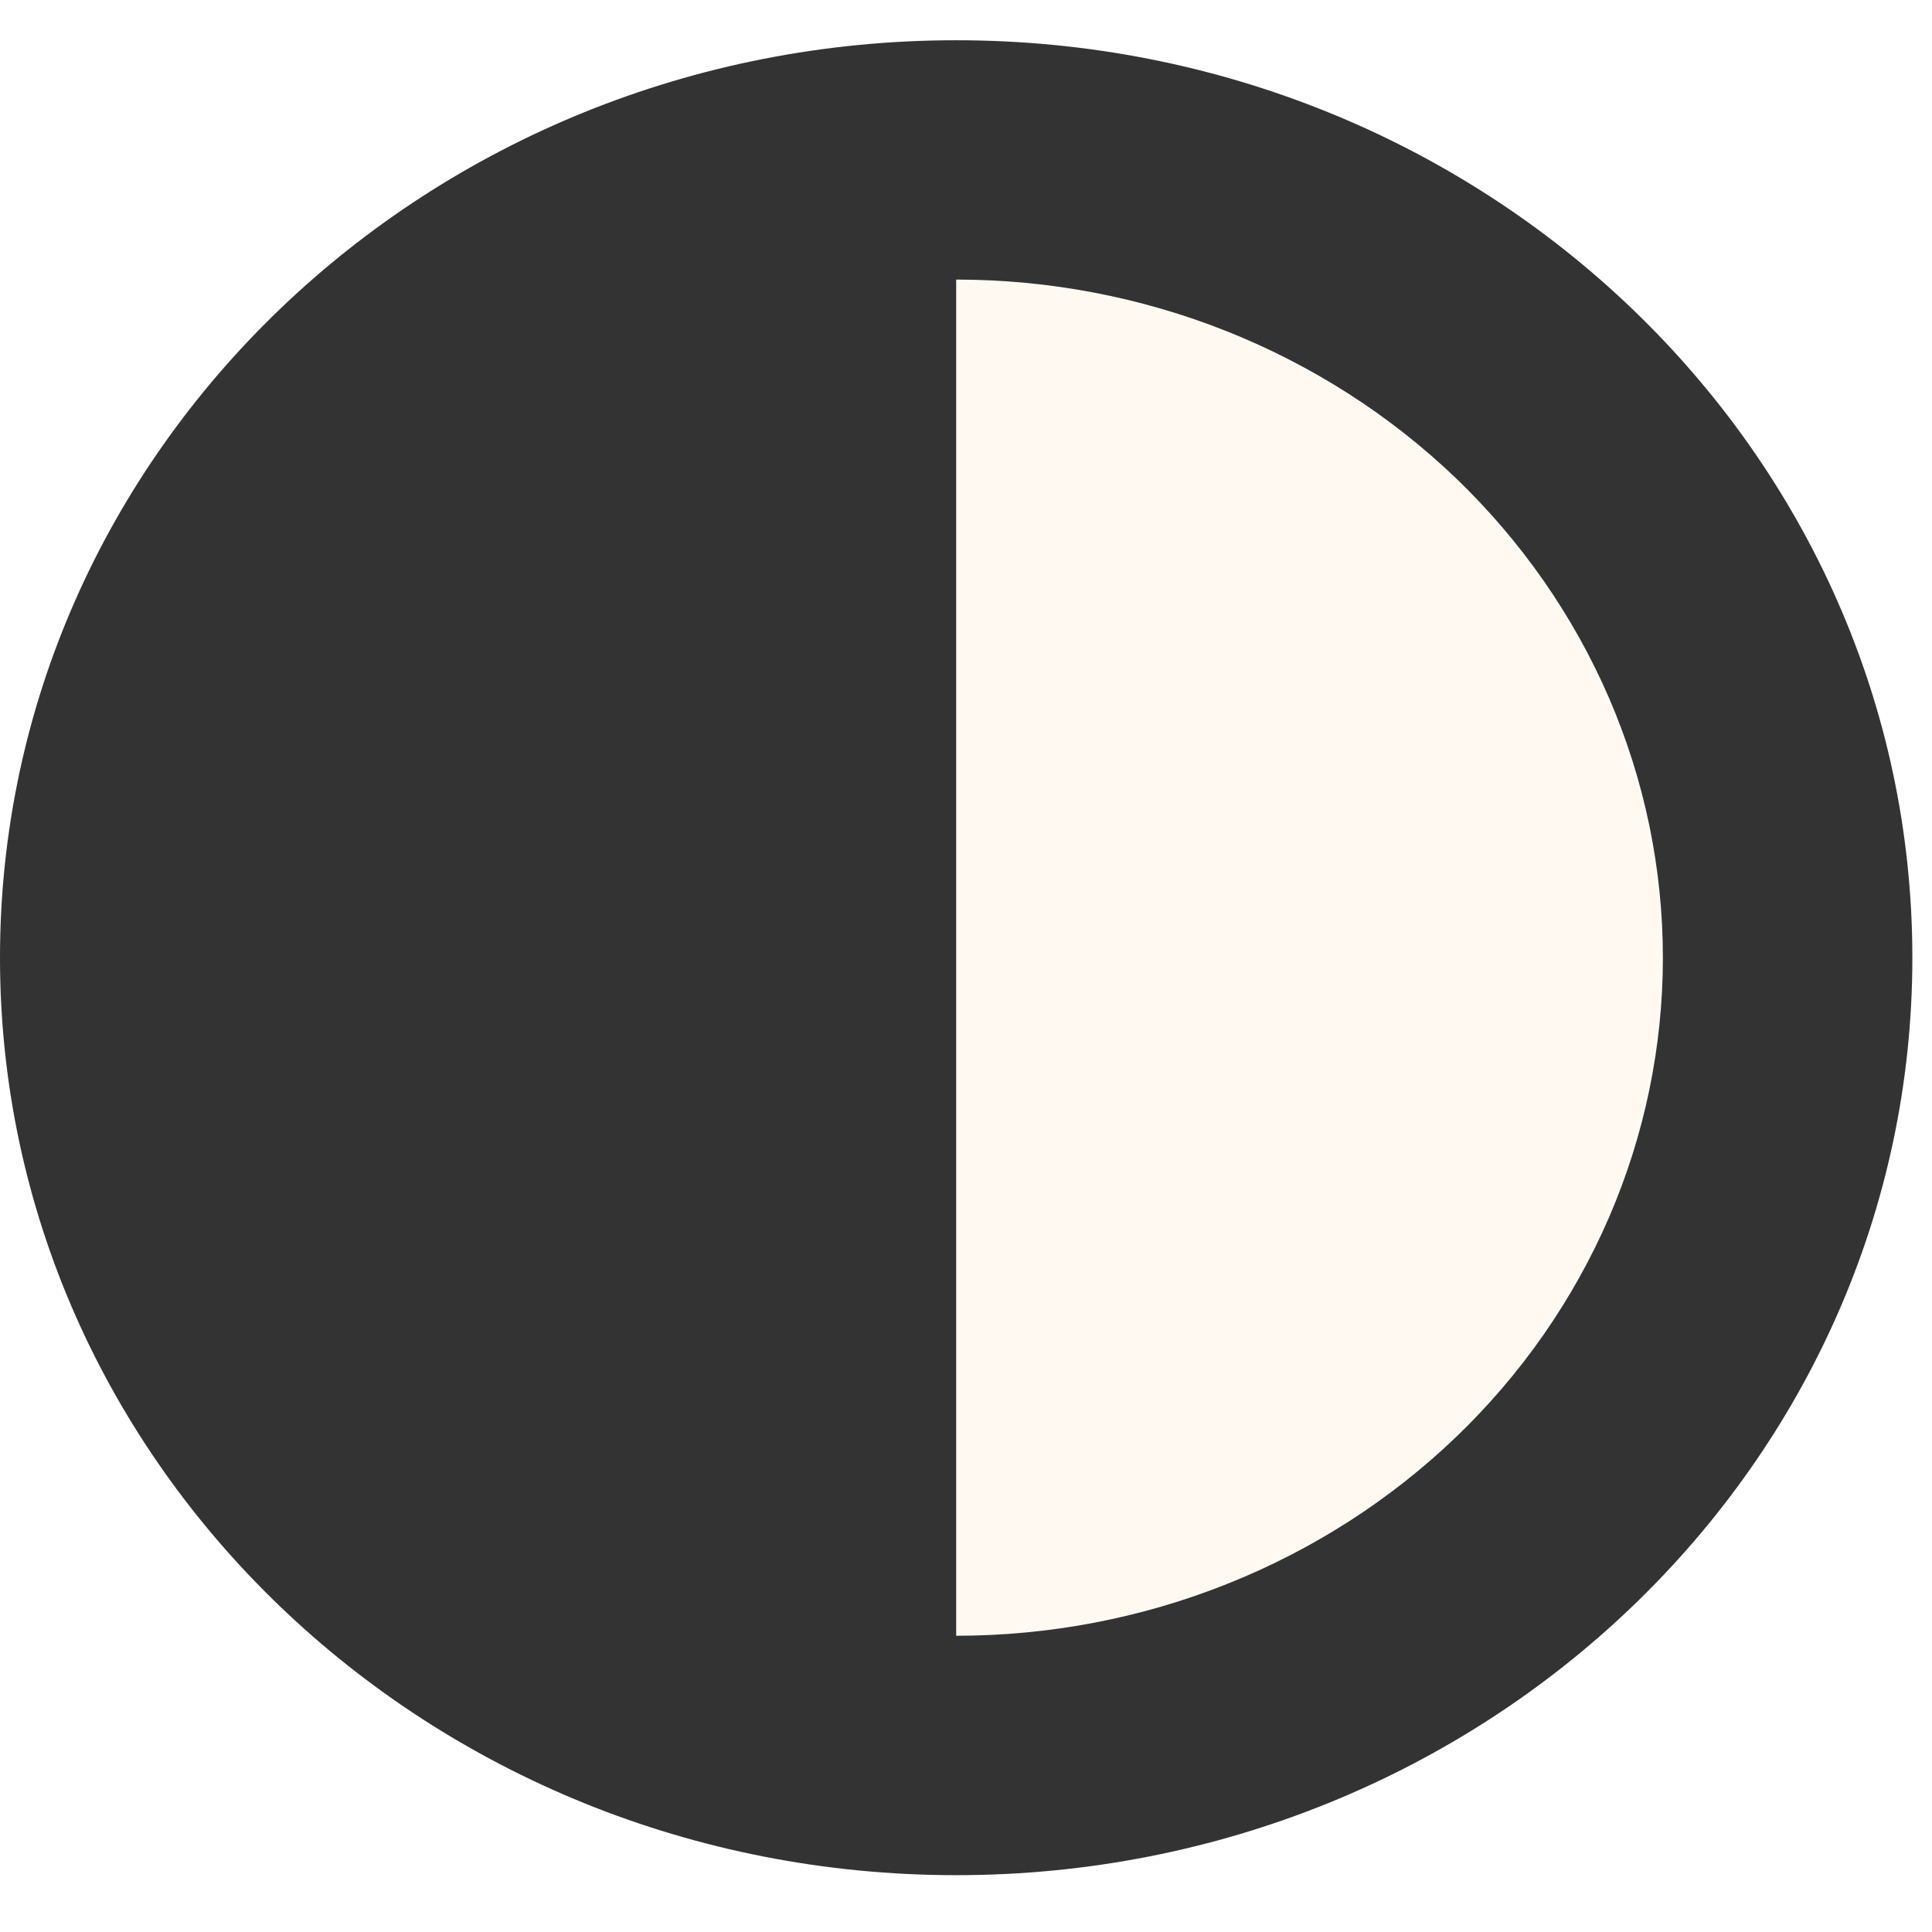
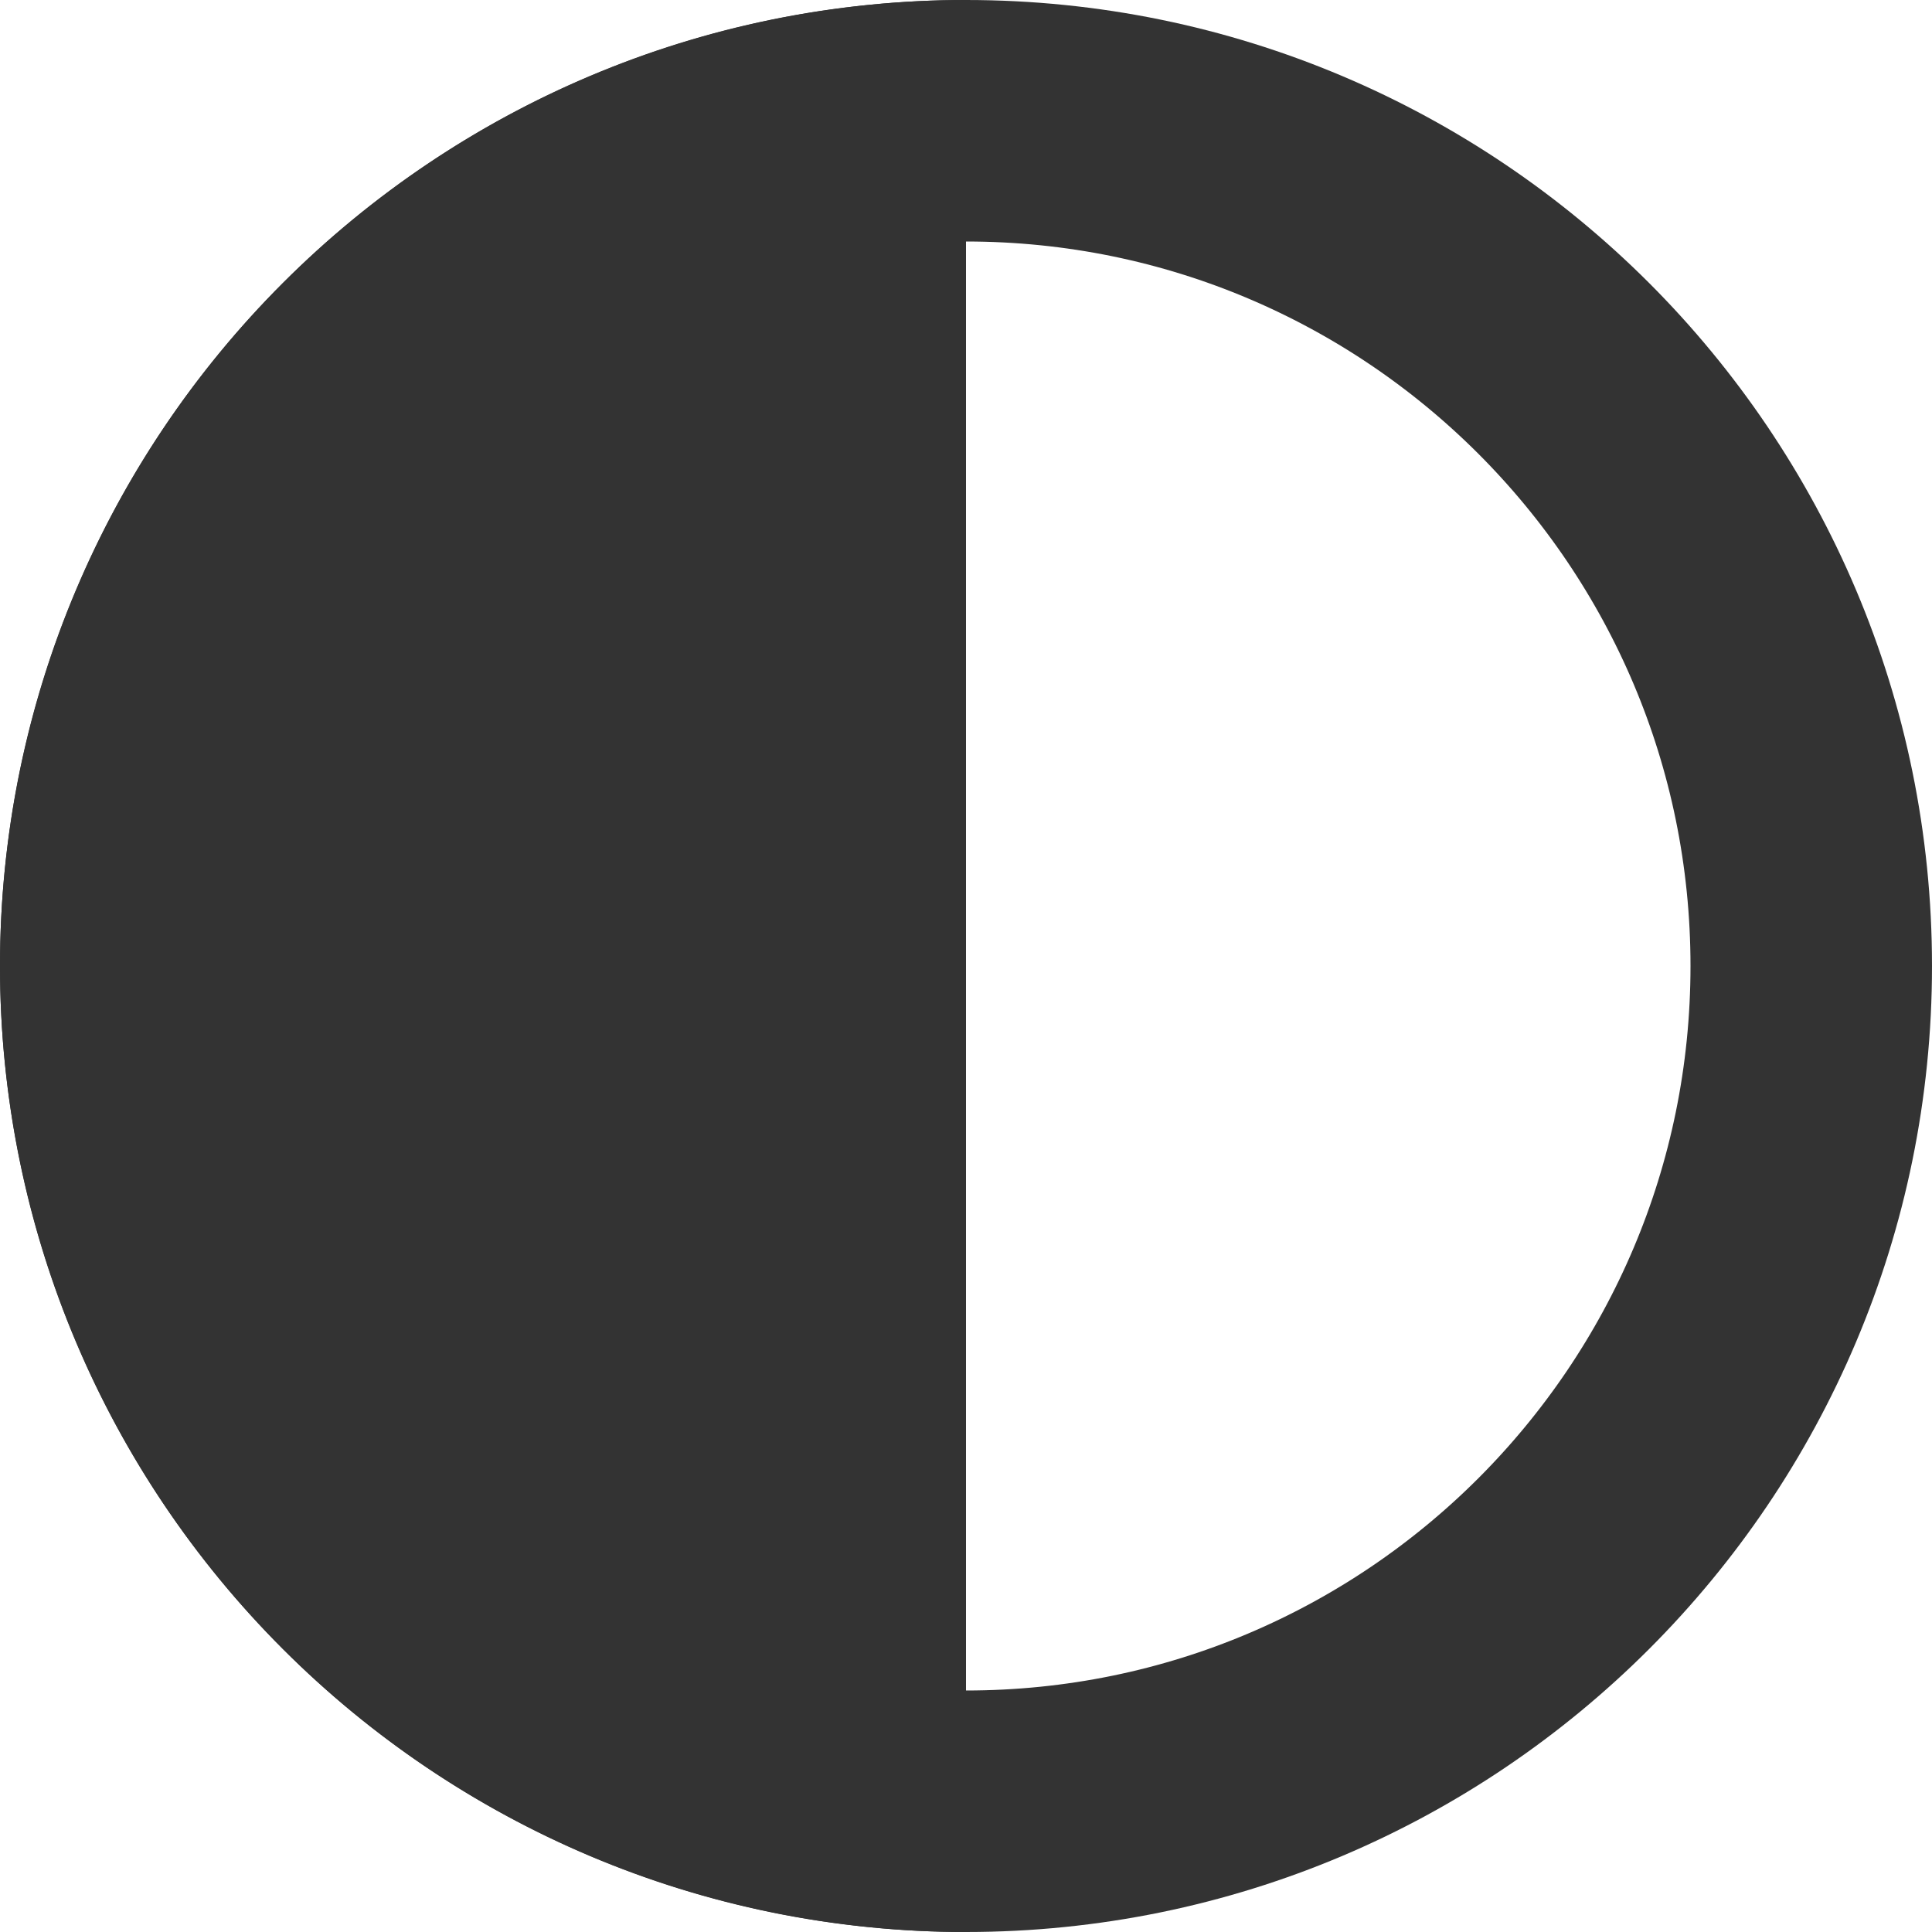
- <svg xmlns="http://www.w3.org/2000/svg" width="24" height="24" viewBox="0 0 24 23" fill="none">
-   <path d="M23.756 11.397C23.756 17.691 18.438 22.794 11.878 22.794C5.318 22.794 0 17.691 0 11.397C0 5.103 5.318 0 11.878 0C18.438 0 23.756 5.103 23.756 11.397Z" fill="black" fill-opacity="0.8" />
-   <path d="M11.878 2.973C13.031 2.973 14.172 3.191 15.237 3.614C16.302 4.038 17.27 4.658 18.086 5.44C18.901 6.223 19.547 7.151 19.989 8.173C20.43 9.195 20.657 10.29 20.657 11.397C20.657 12.503 20.43 13.598 19.989 14.62C19.547 15.642 18.901 16.571 18.086 17.353C17.27 18.135 16.302 18.756 15.237 19.179C14.172 19.603 13.031 19.82 11.878 19.82V2.973Z" fill="#FFF9F2" />
+ <svg xmlns="http://www.w3.org/2000/svg" width="24" height="24" viewBox="0 0 24 24" fill="none">
+   <g opacity="0.8">
+     <circle cx="12" cy="12" r="10.5" stroke="black" stroke-width="3" />
+     <path d="M12 24C10.424 24 8.864 23.69 7.408 23.087C5.952 22.483 4.629 21.6 3.515 20.485C2.4 19.371 1.516 18.048 0.913 16.592C0.31 15.136 -6.62303e-07 13.576 -5.24537e-07 12C-3.8677e-07 10.424 0.31 8.864 0.913 7.408C1.516 5.952 2.4 4.629 3.515 3.515C4.629 2.4 5.952 1.516 7.408 0.913C8.864 0.31 10.424 -7.31186e-07 12 -5.24537e-07L12 12L12 24Z" fill="black" />
+   </g>
</svg>
